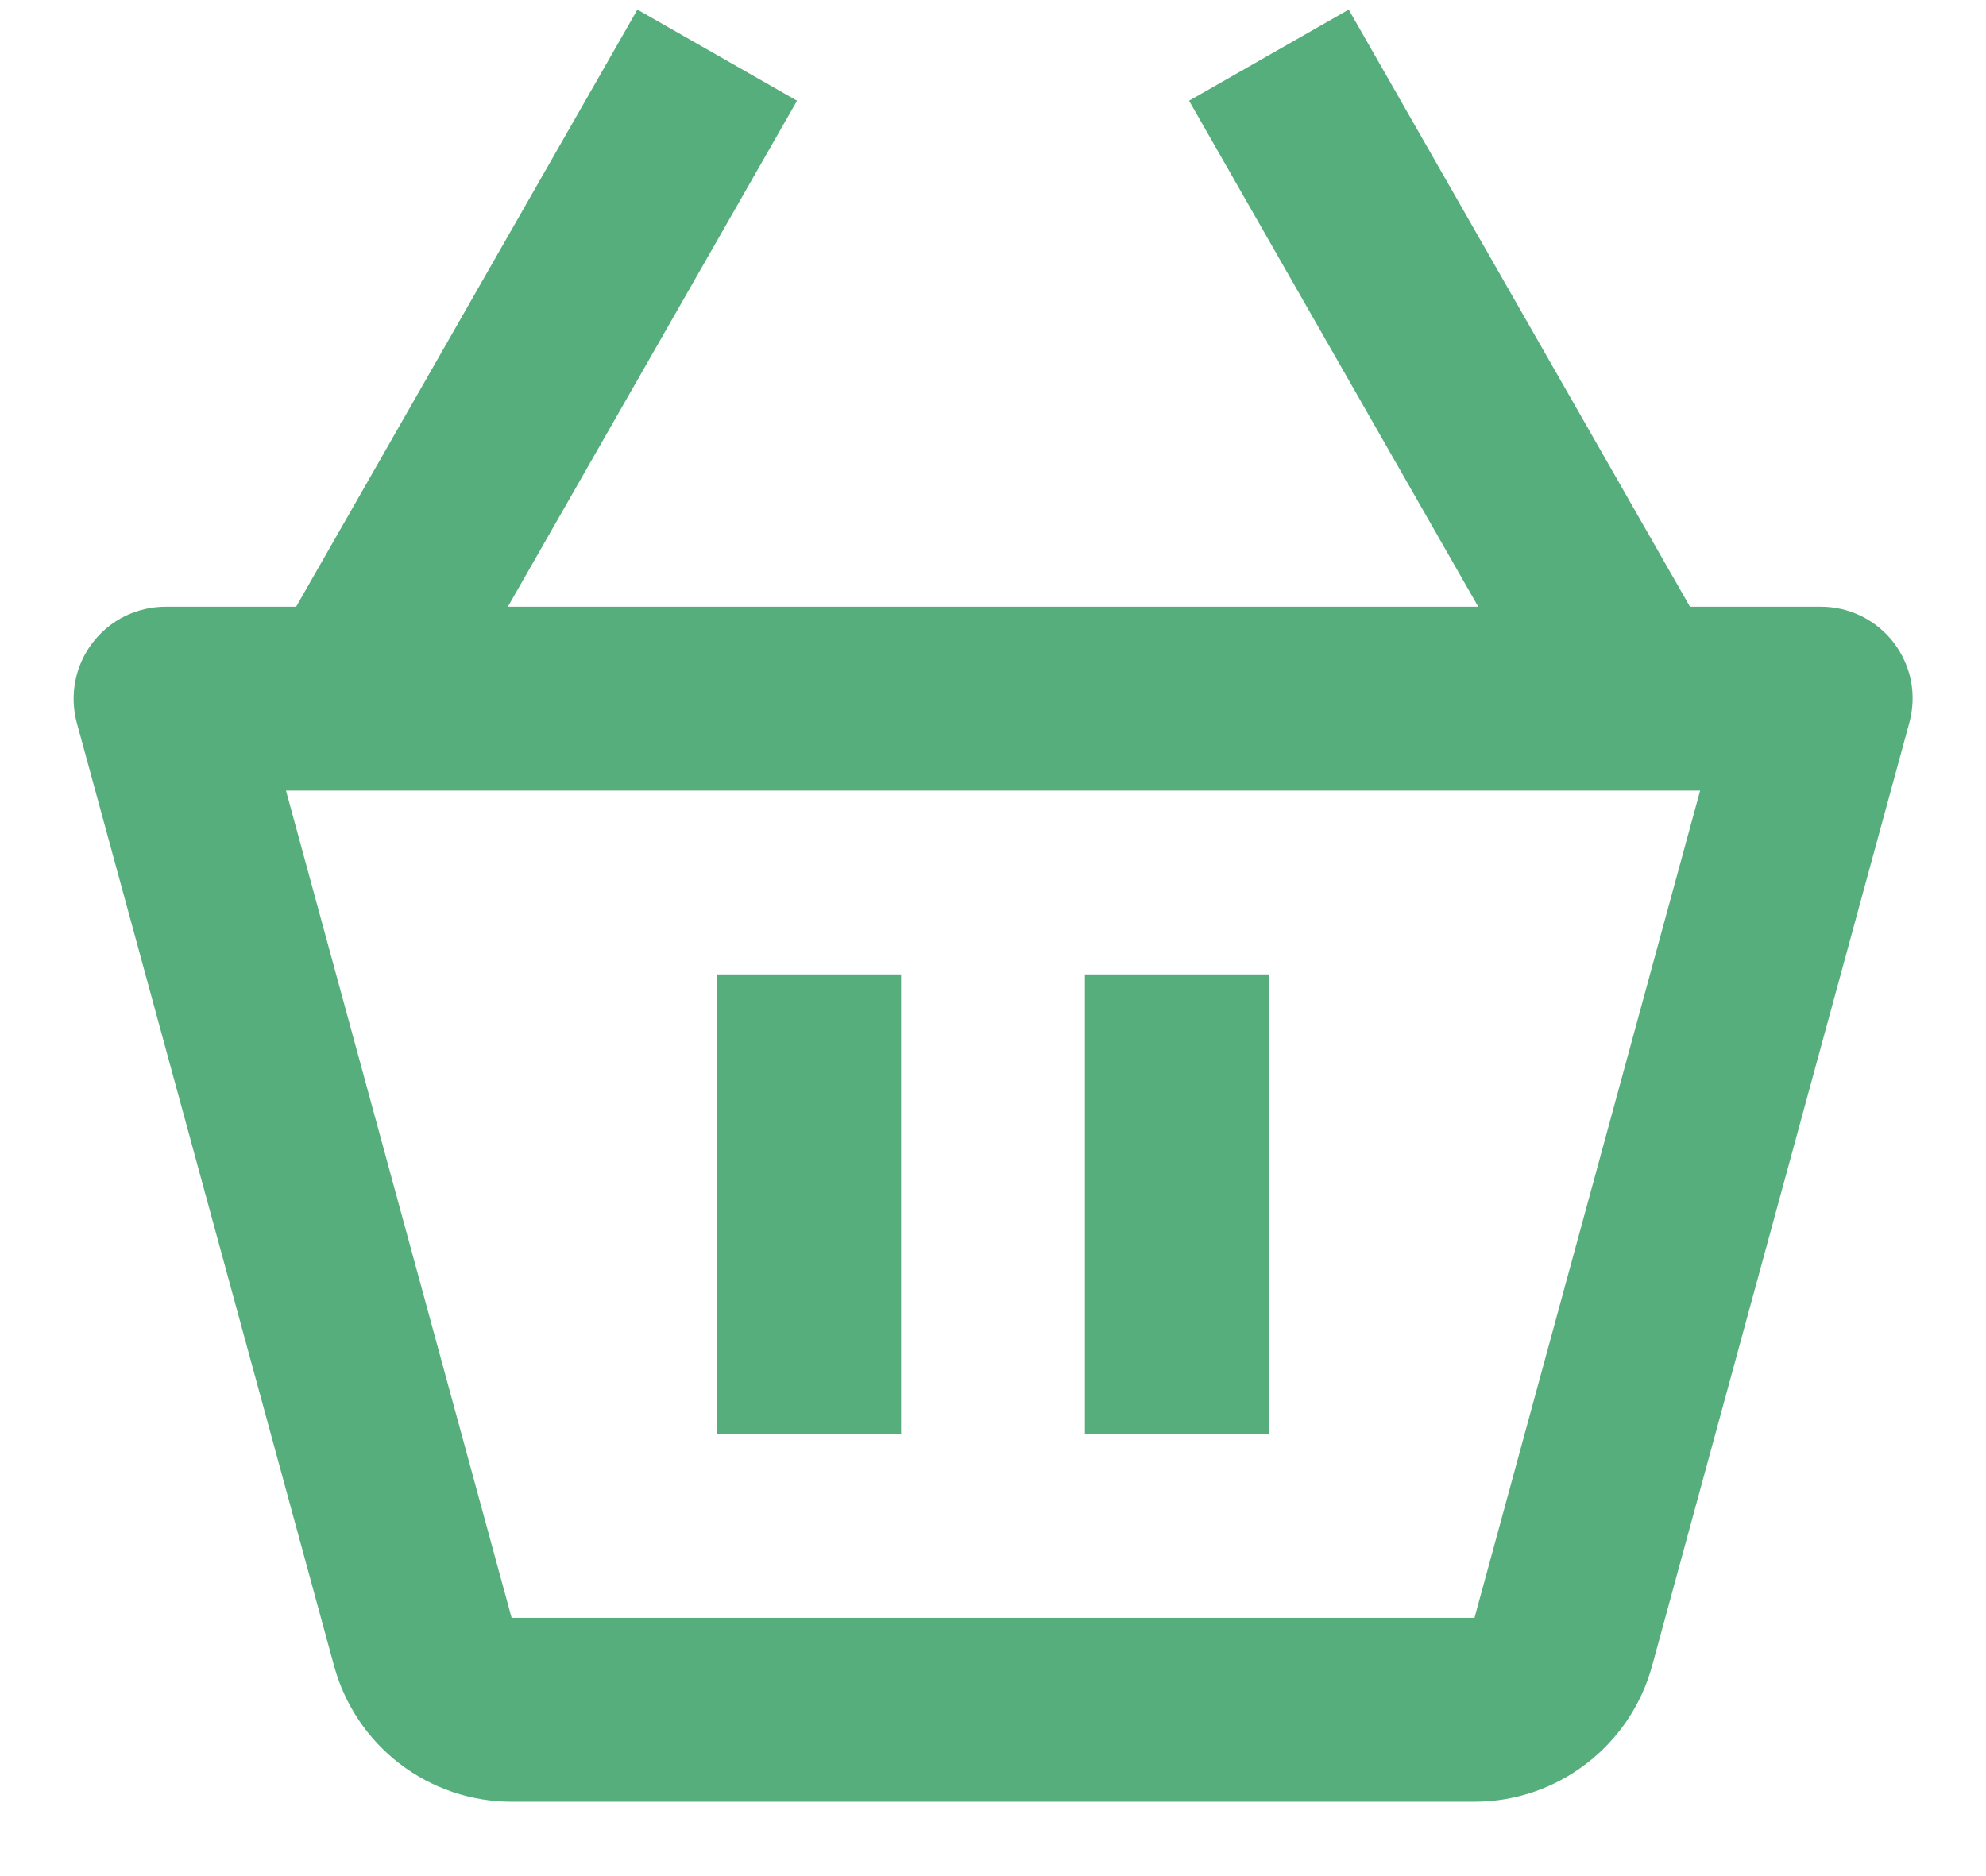
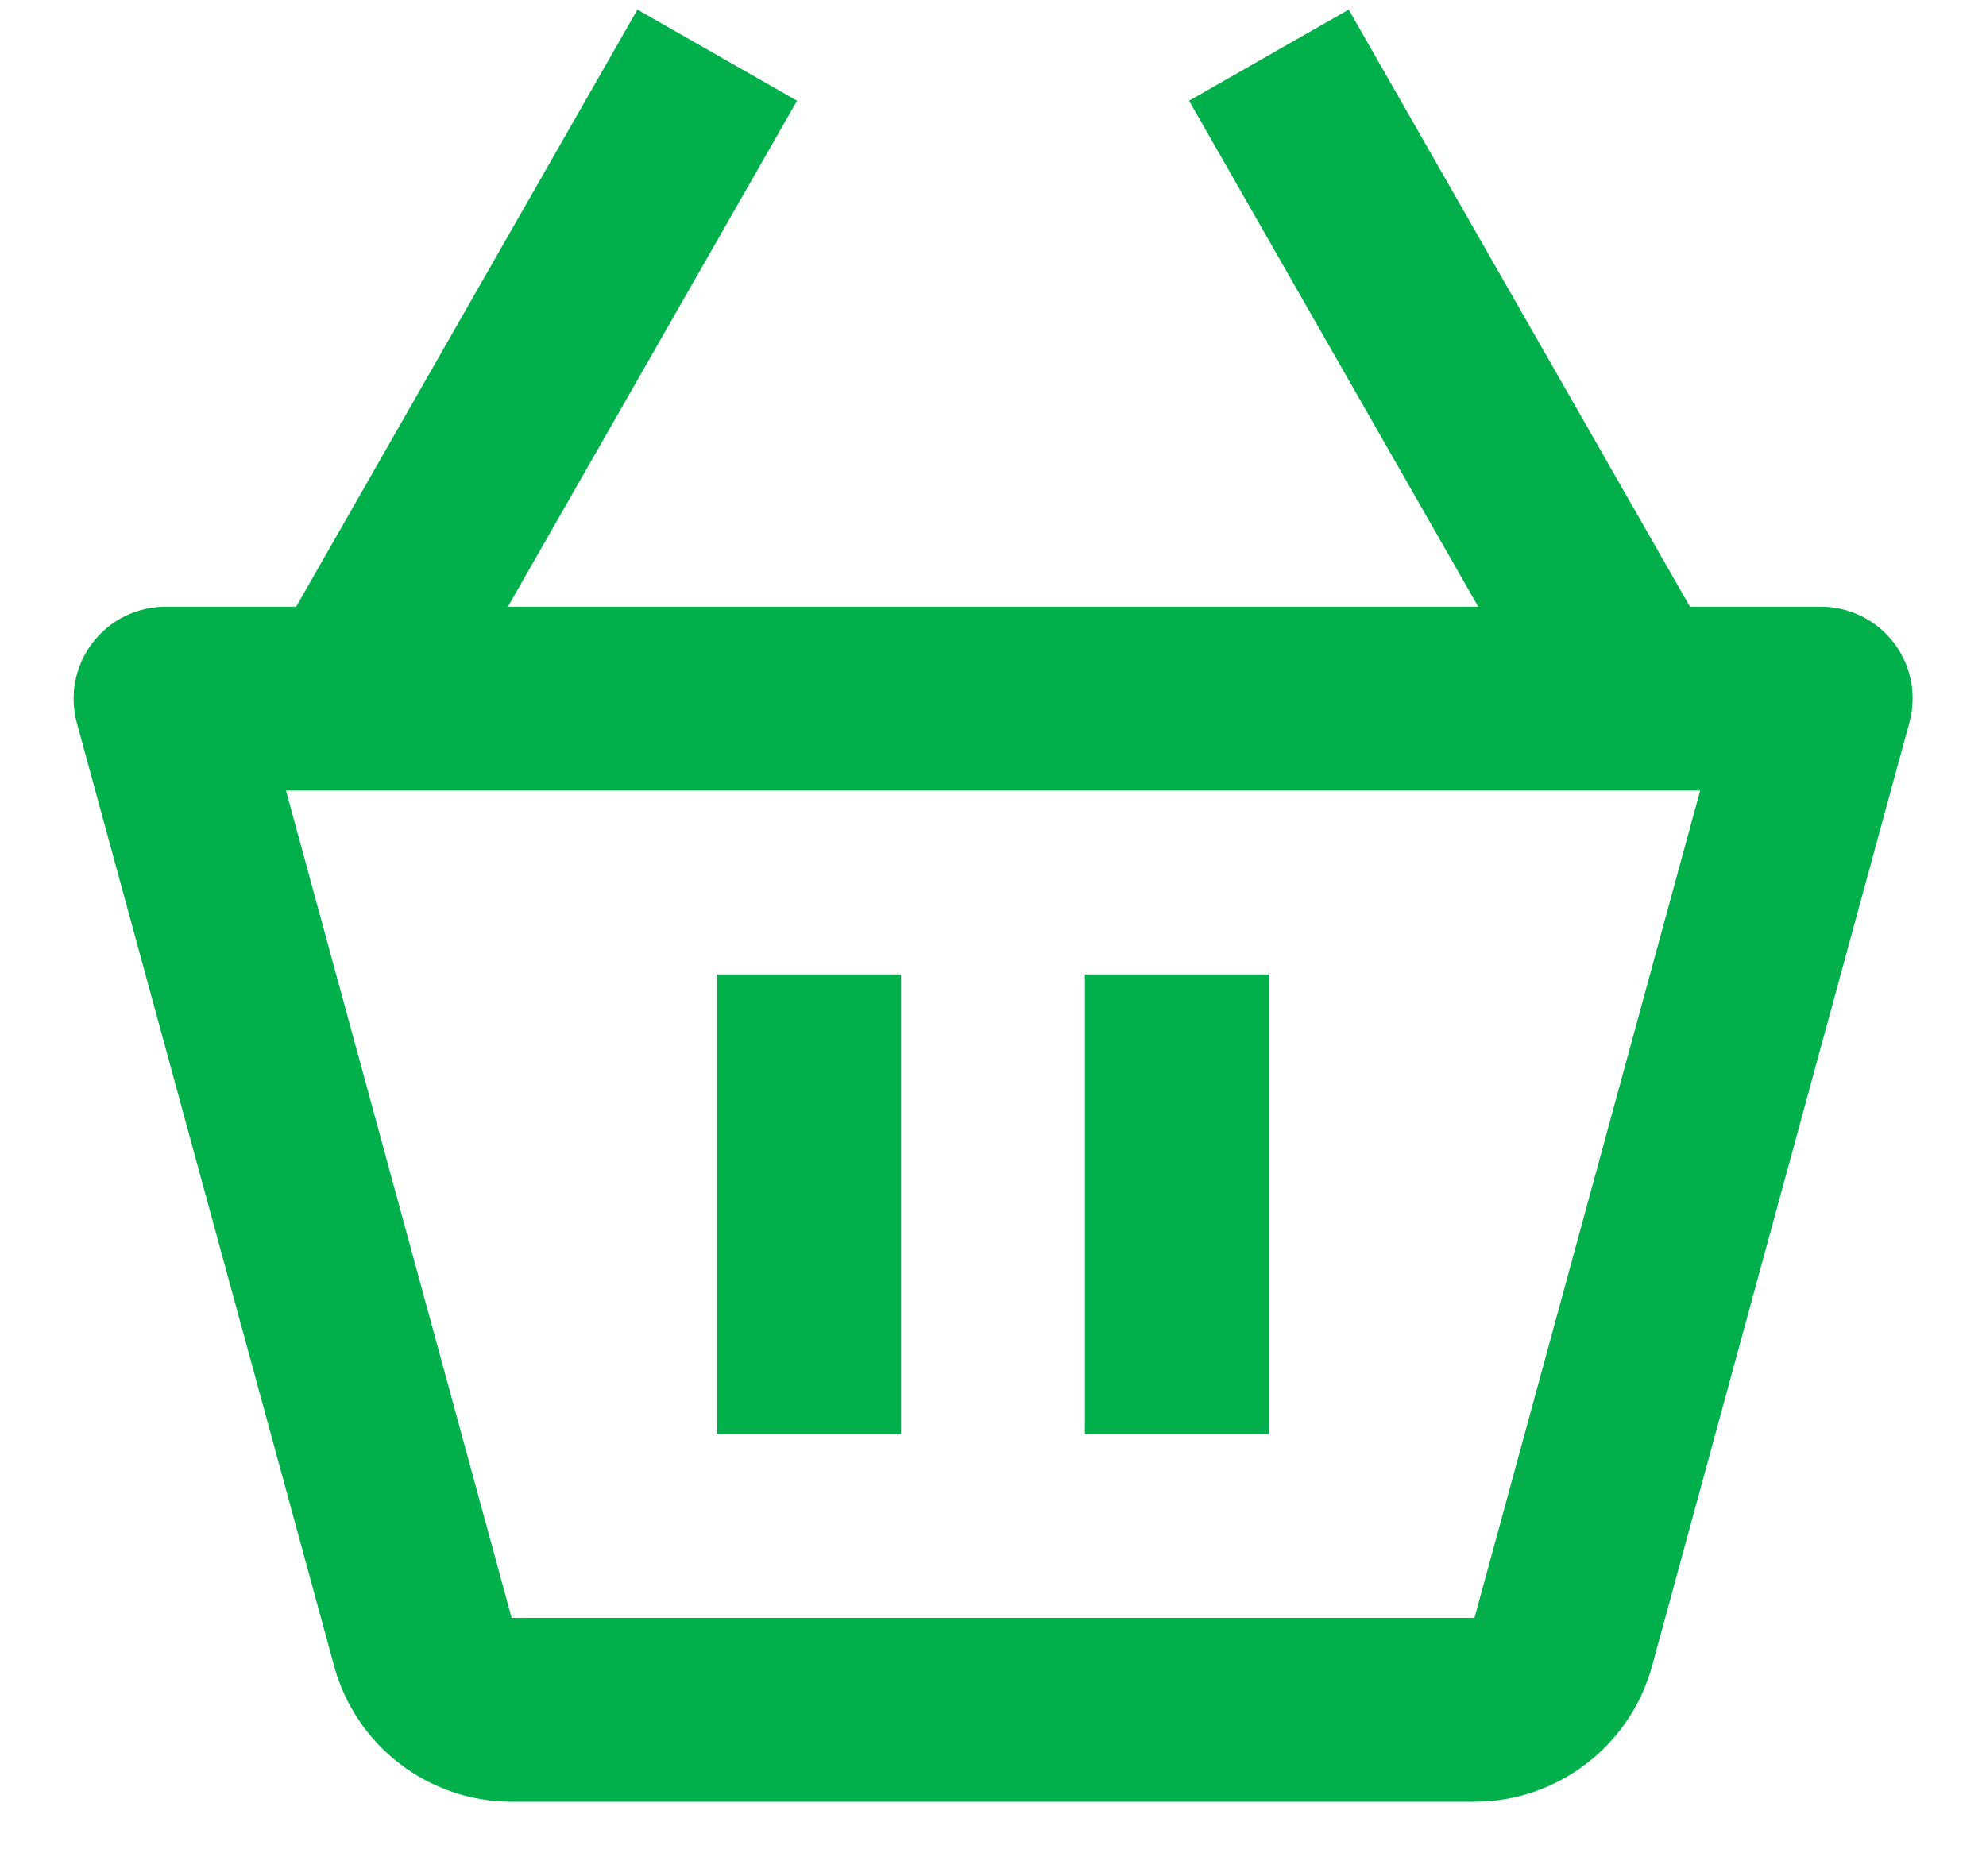
<svg xmlns="http://www.w3.org/2000/svg" fill="none" height="17" viewBox="0 0 18 17" width="18">
-   <path d="M16.5 5.5H15.317L12.224 0.087L10.777 0.913L13.398 5.5H4.603L7.224 0.913L5.777 0.087L2.684 5.5H1.5C1.372 5.5 1.246 5.53 1.131 5.586C1.016 5.643 0.916 5.726 0.838 5.828C0.761 5.929 0.707 6.048 0.683 6.173C0.658 6.299 0.663 6.429 0.696 6.552L3.029 15.106C3.126 15.458 3.335 15.769 3.626 15.991C3.916 16.212 4.271 16.333 4.637 16.333H13.364C14.113 16.333 14.774 15.829 14.973 15.104L17.305 6.552C17.339 6.428 17.344 6.298 17.32 6.172C17.295 6.046 17.241 5.928 17.164 5.826C17.086 5.724 16.985 5.642 16.87 5.585C16.755 5.529 16.628 5.499 16.5 5.5ZM13.364 14.666H4.637L2.592 7.167H15.409L13.364 14.666Z" fill="#55AE7B" />
-   <path d="M6.5 8.833H8.167V13H6.5V8.833ZM9.833 8.833H11.5V13H9.833V8.833Z" fill="#55AE7B" />
+   <path d="M16.5 5.5H15.317L12.224 0.087L10.777 0.913L13.398 5.5H4.603L7.224 0.913L5.777 0.087L2.684 5.5H1.5C1.372 5.5 1.246 5.53 1.131 5.586C1.016 5.643 0.916 5.726 0.838 5.828C0.761 5.929 0.707 6.048 0.683 6.173C0.658 6.299 0.663 6.429 0.696 6.552L3.029 15.106C3.126 15.458 3.335 15.769 3.626 15.991C3.916 16.212 4.271 16.333 4.637 16.333H13.364C14.113 16.333 14.774 15.829 14.973 15.104L17.305 6.552C17.339 6.428 17.344 6.298 17.32 6.172C17.295 6.046 17.241 5.928 17.164 5.826C17.086 5.724 16.985 5.642 16.87 5.585C16.755 5.529 16.628 5.499 16.5 5.5ZM13.364 14.666H4.637L2.592 7.167H15.409L13.364 14.666Z" fill="#01B04A" />
+   <path d="M6.5 8.833H8.167V13H6.5V8.833ZM9.833 8.833H11.5V13H9.833V8.833Z" fill="#01B04A" />
</svg>
